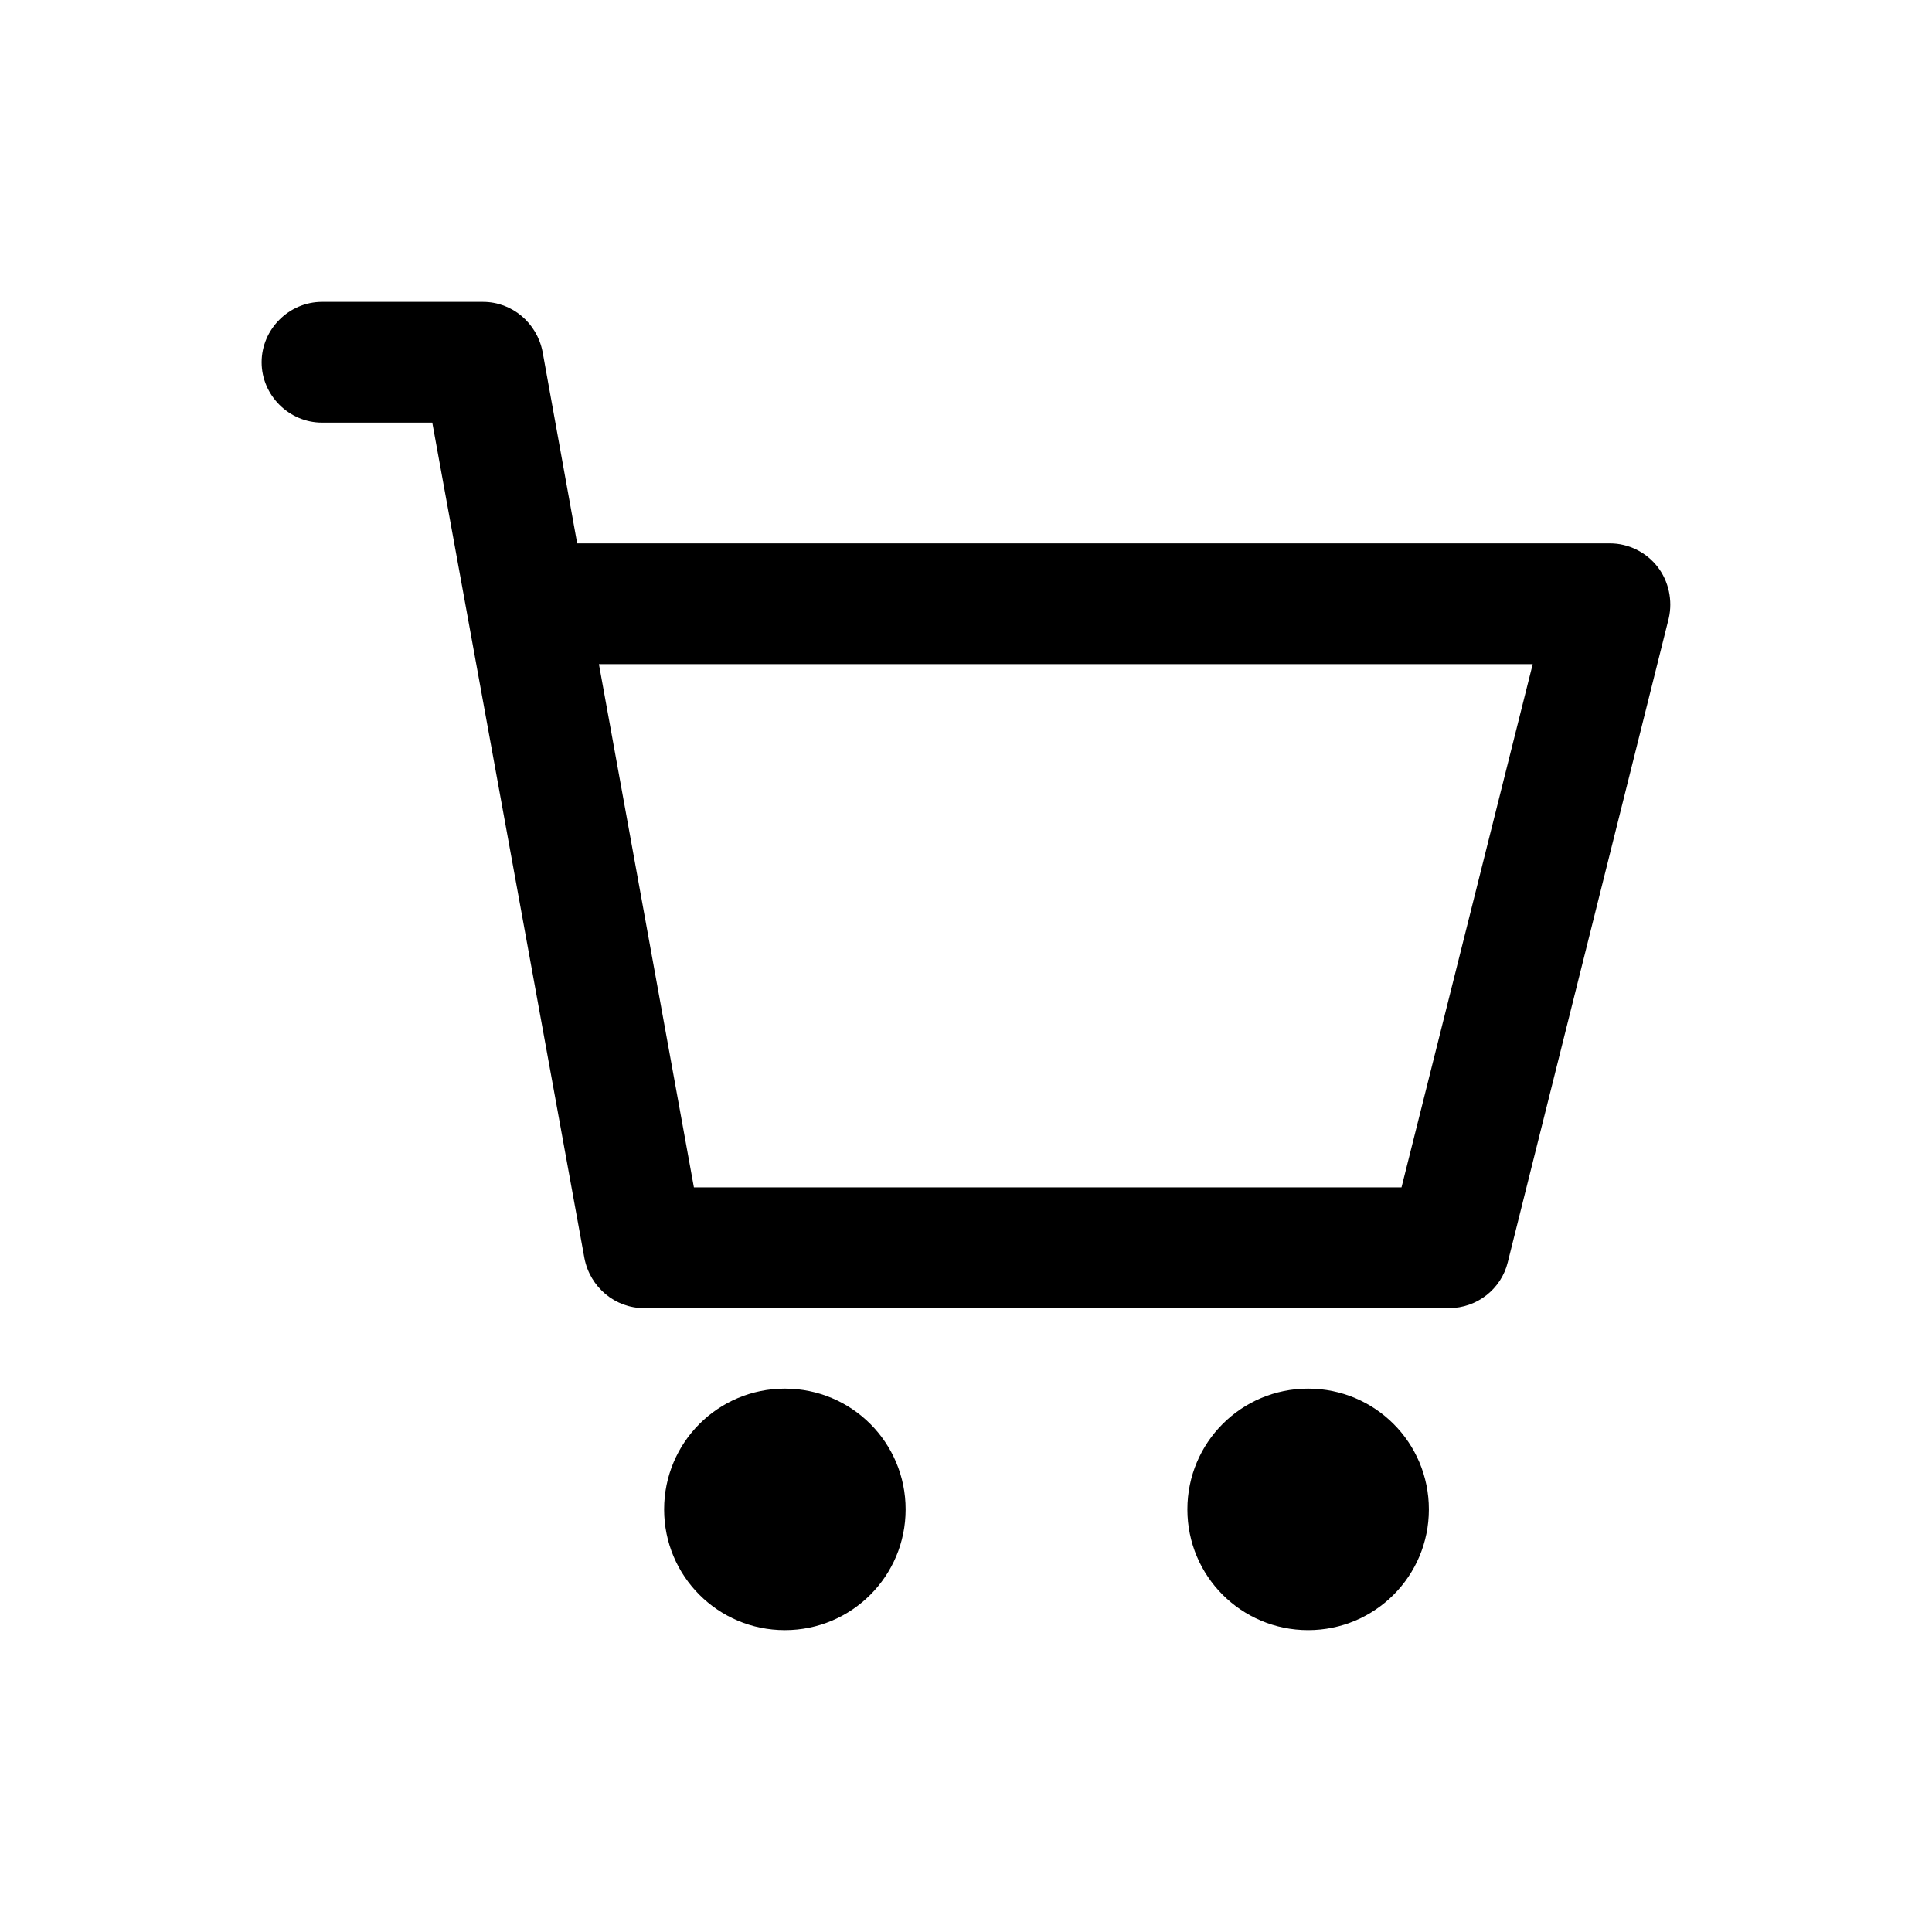
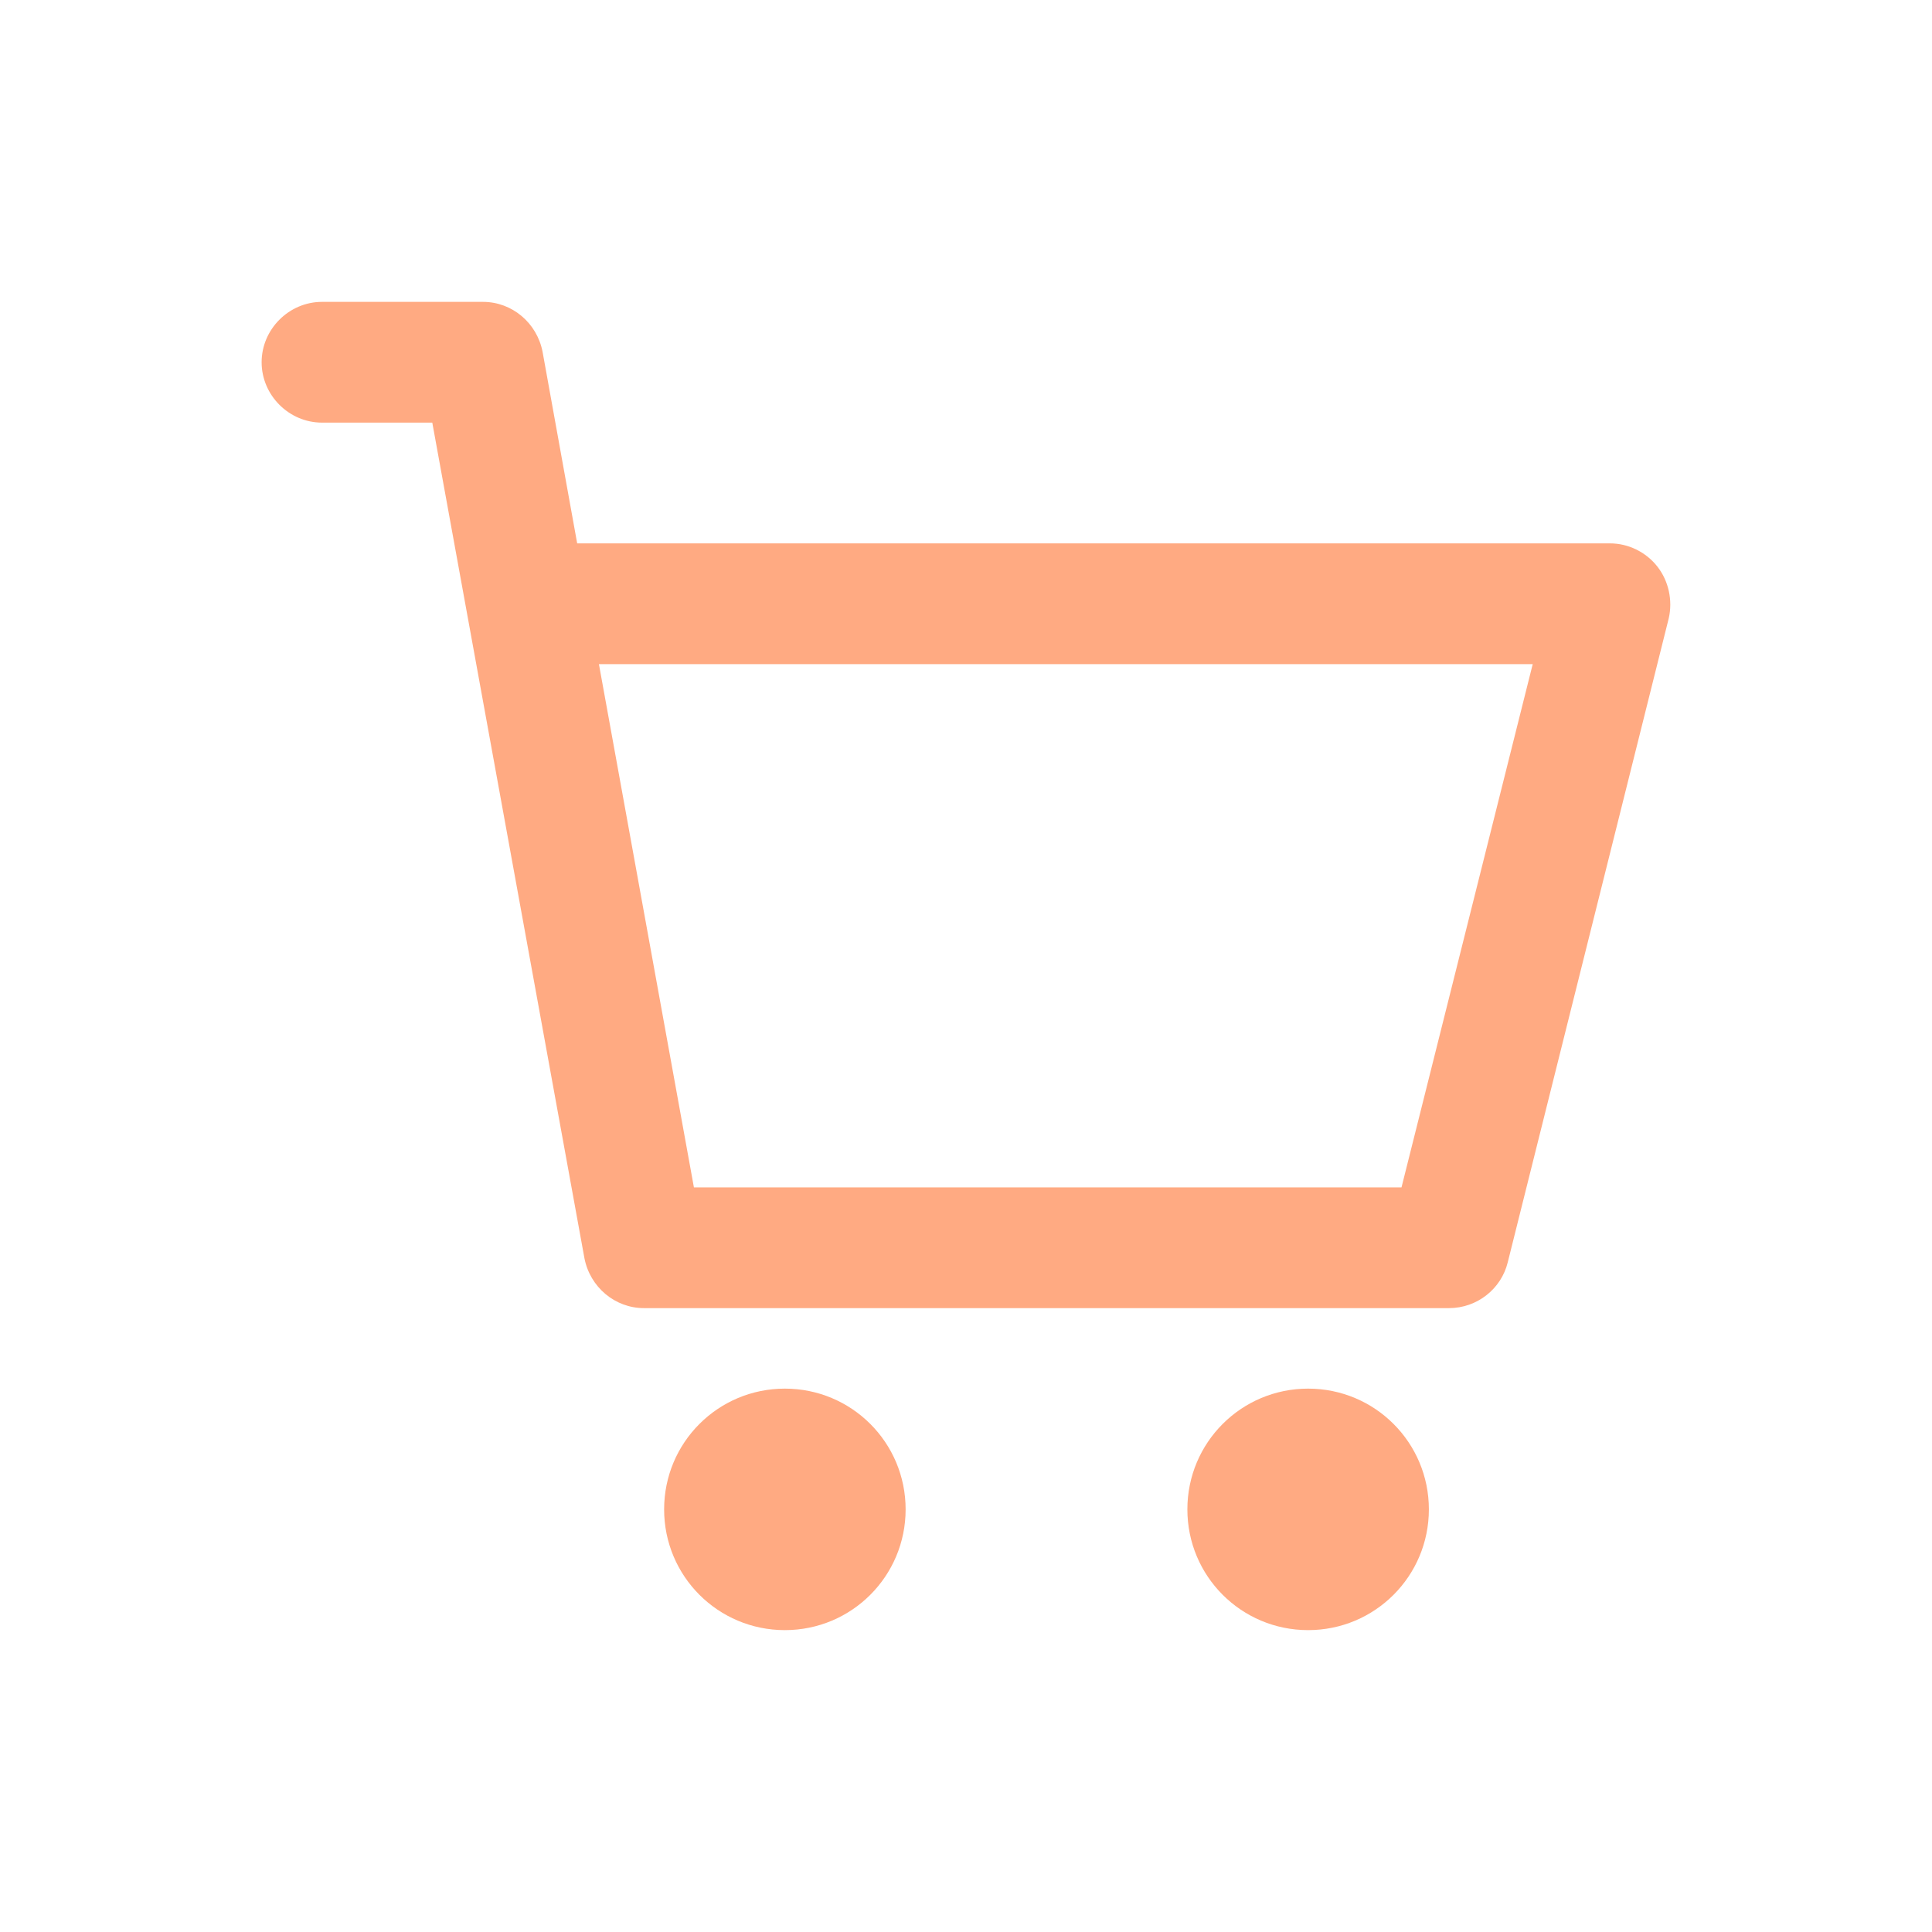
<svg xmlns="http://www.w3.org/2000/svg" width="64px" height="64px" viewBox="0 0 24 24" fill="none">
  <g id="SVGRepo_bgCarrier" stroke-width="0" />
  <g id="SVGRepo_tracerCarrier" stroke-linecap="round" stroke-linejoin="round" />
  <g id="SVGRepo_iconCarrier">
-     <path d="M11.25 18.75C11.25 19.58 10.58 20.25 9.75 20.25C8.92 20.25 8.25 19.58 8.25 18.75C8.25 17.92 8.92 17.25 9.75 17.25C10.58 17.25 11.25 17.92 11.25 18.75ZM16.25 17.25C15.42 17.25 14.75 17.92 14.75 18.75C14.75 19.58 15.42 20.25 16.25 20.25C17.08 20.25 17.75 19.58 17.75 18.75C17.75 17.92 17.08 17.25 16.25 17.25ZM20.73 7.68L18.73 15.68C18.65 16.01 18.35 16.25 18 16.25H8C7.64 16.25 7.33 15.99 7.26 15.63L5.37 5.25H4C3.59 5.25 3.25 4.91 3.25 4.5C3.25 4.09 3.59 3.75 4 3.75H6C6.36 3.75 6.67 4.01 6.74 4.37L7.17 6.75H20C20.23 6.75 20.45 6.86 20.59 7.04C20.73 7.22 20.78 7.46 20.73 7.68ZM19.04 8.25H7.44L8.62 14.75H17.41L19.04 8.25Z" fill="#000000" />
+     <path d="M11.25 18.75C11.25 19.58 10.58 20.25 9.75 20.25C8.92 20.25 8.25 19.58 8.25 18.75C8.25 17.92 8.92 17.25 9.75 17.25C10.58 17.25 11.25 17.92 11.25 18.75ZM16.25 17.25C15.42 17.25 14.75 17.92 14.75 18.75C14.75 19.58 15.42 20.25 16.25 20.25C17.08 20.25 17.75 19.58 17.75 18.75C17.75 17.92 17.08 17.25 16.25 17.25ZM20.73 7.68L18.73 15.68C18.65 16.01 18.35 16.25 18 16.25H8C7.64 16.25 7.33 15.99 7.26 15.63L5.37 5.25H4C3.59 5.25 3.25 4.91 3.25 4.5C3.25 4.09 3.59 3.75 4 3.75H6C6.36 3.75 6.67 4.01 6.74 4.37L7.17 6.75H20C20.23 6.75 20.45 6.86 20.59 7.04C20.73 7.22 20.78 7.46 20.73 7.68ZM19.04 8.25H7.44L8.62 14.75H17.41L19.04 8.25Z" fill="#ffaa82" />
  </g>
</svg>
